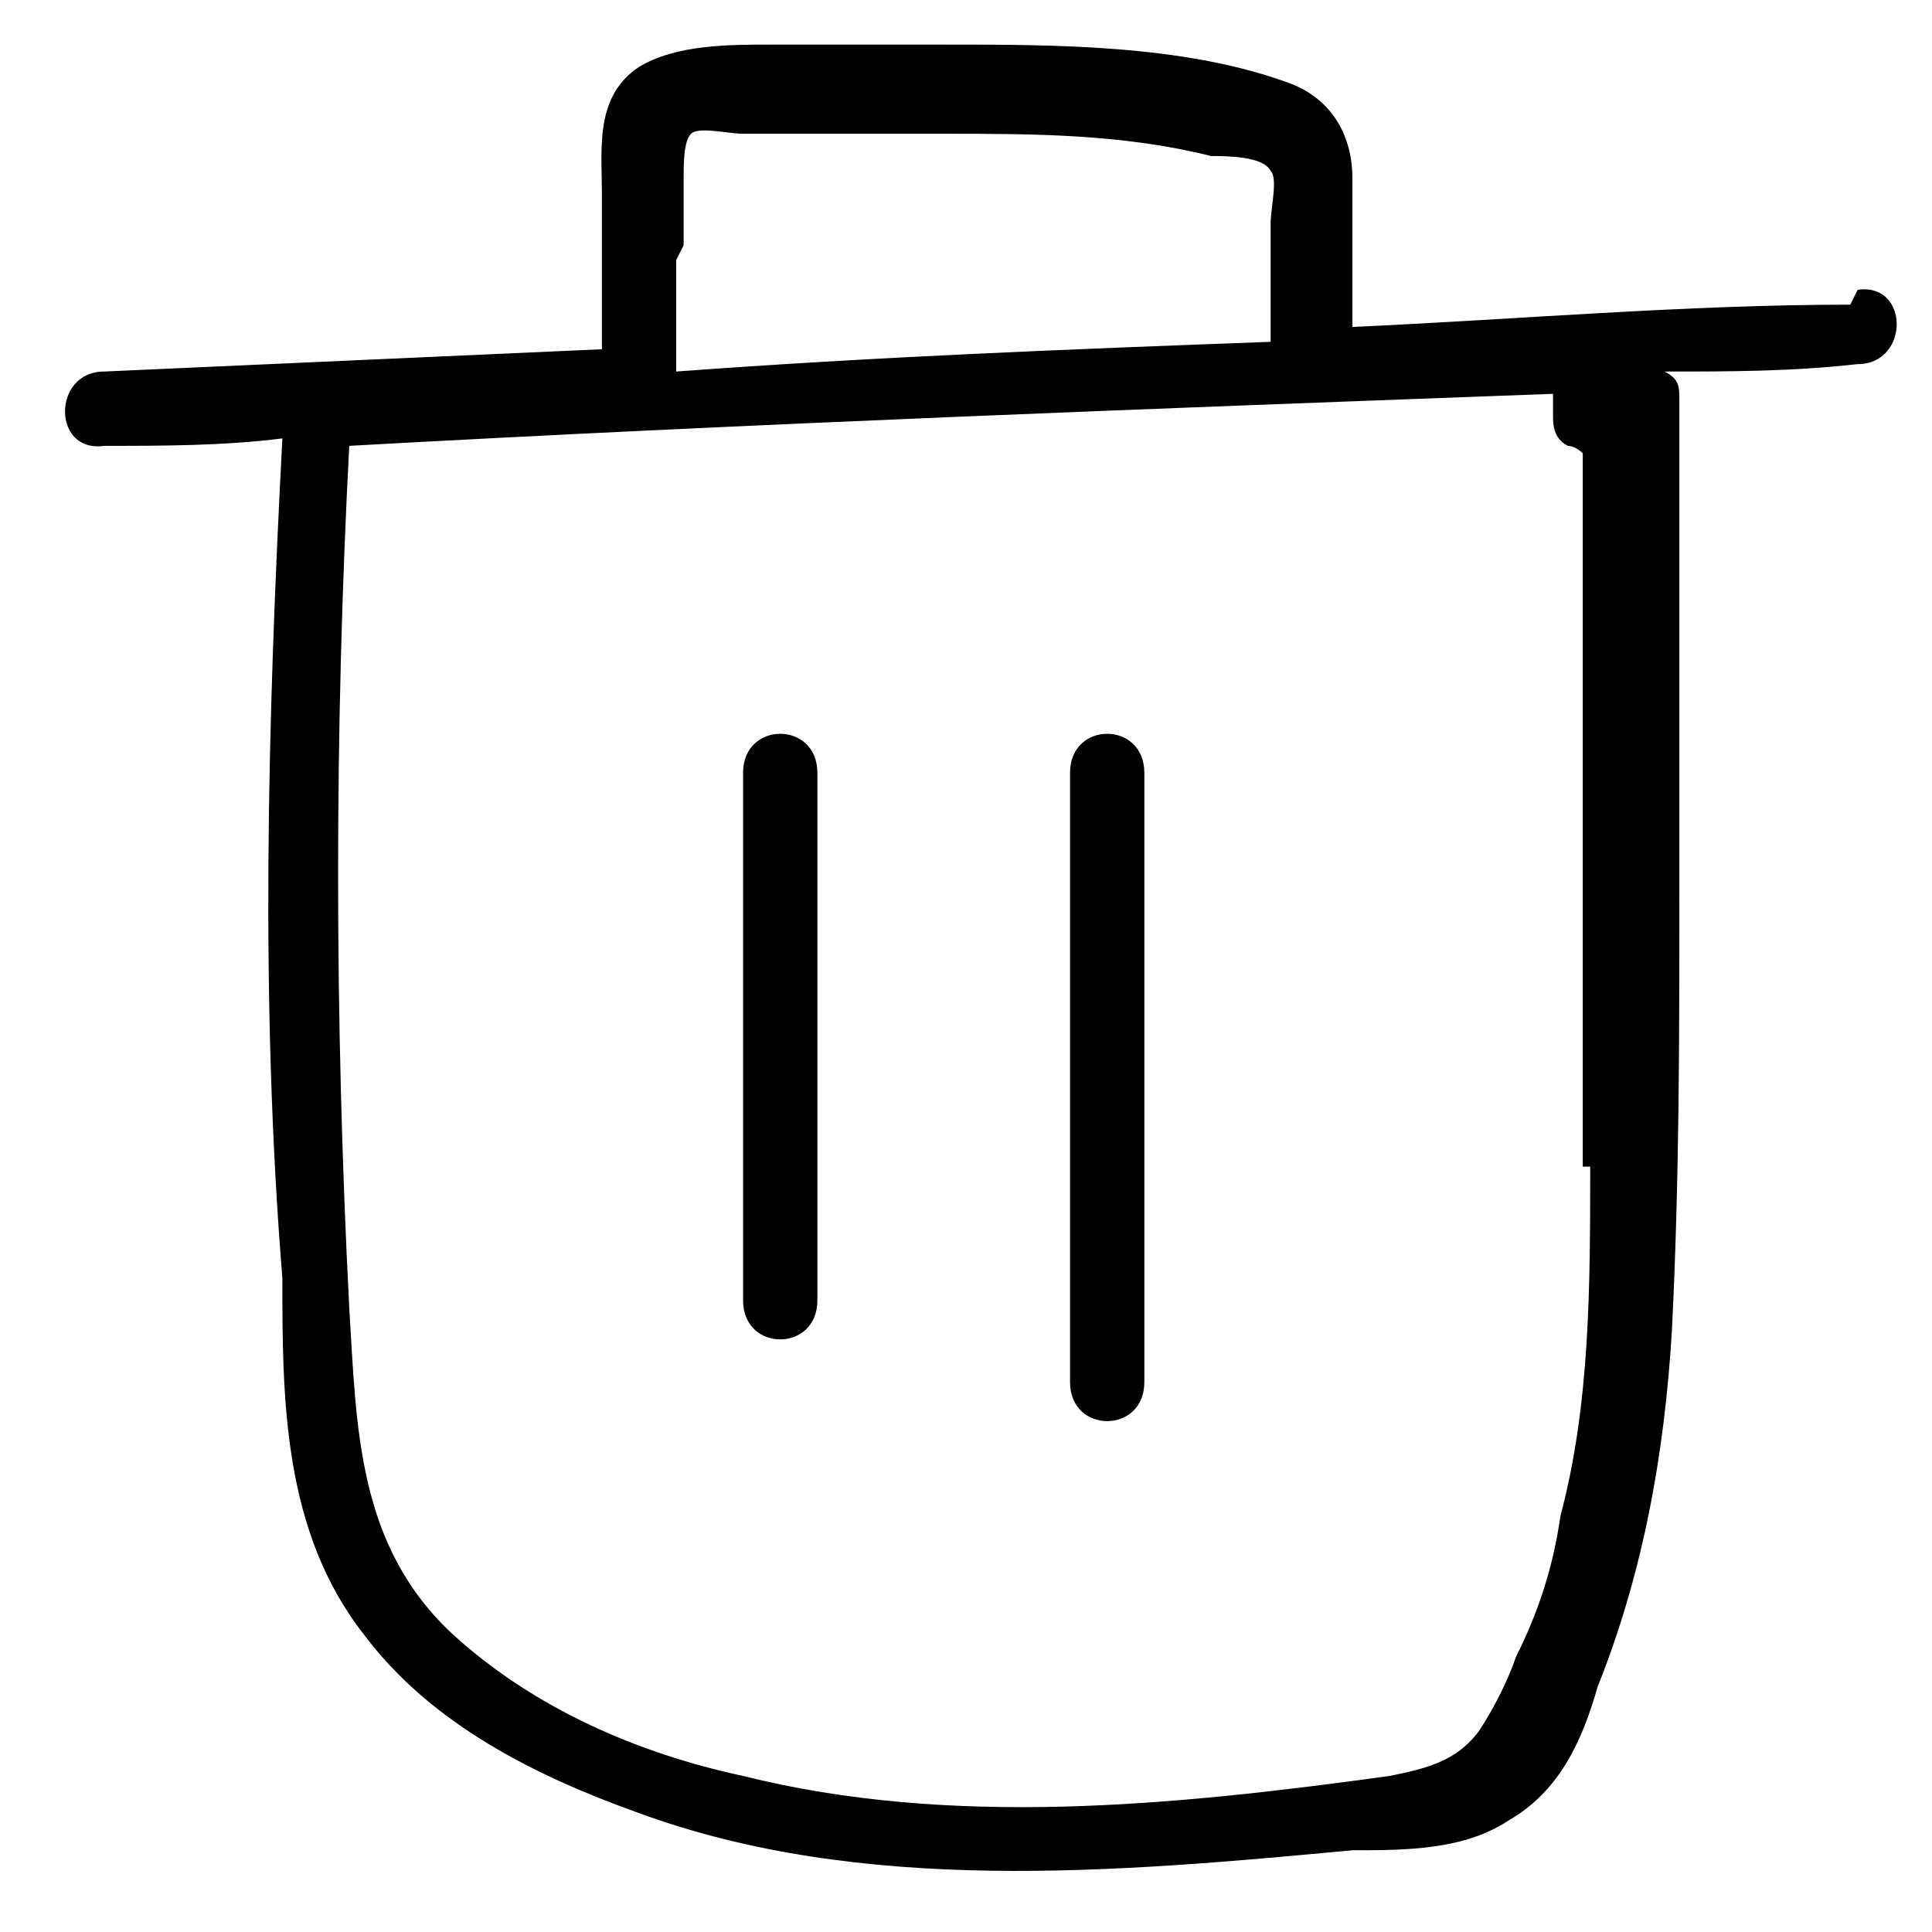
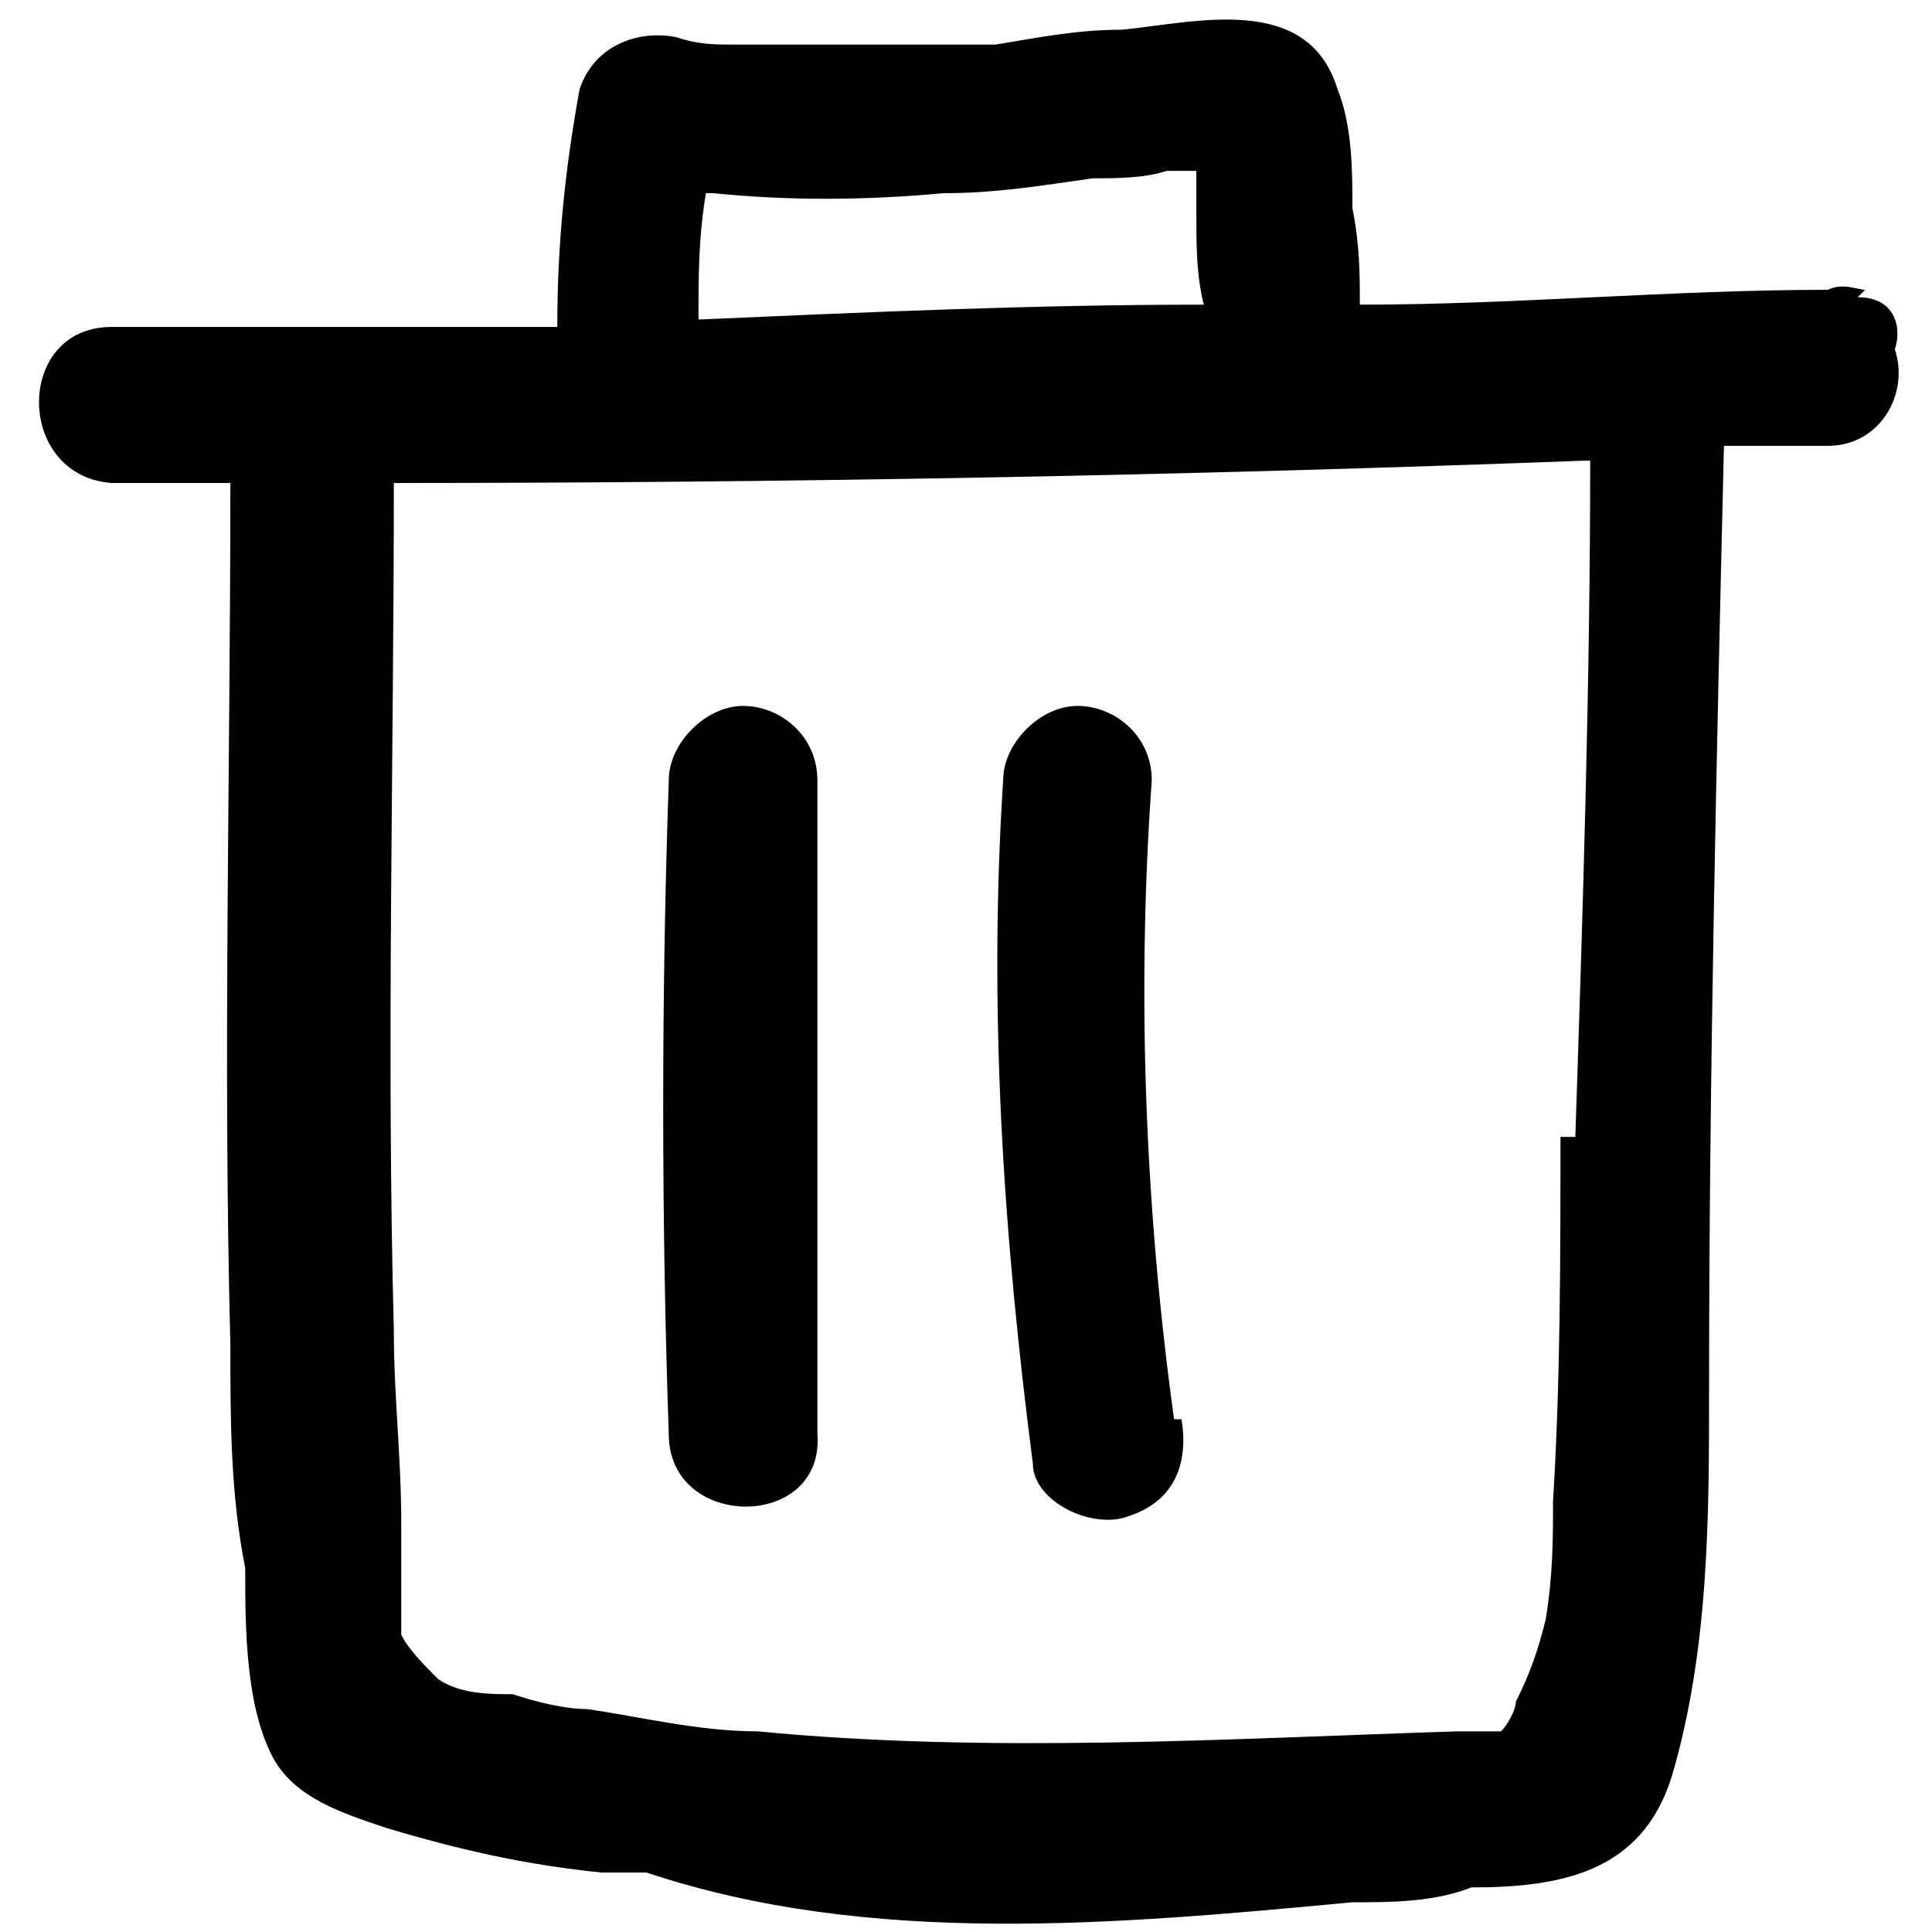
<svg xmlns="http://www.w3.org/2000/svg" id="Layer_1" version="1.1" viewBox="0 0 26 26">
-   <path d="M14.4,10.4v8.2c0,.7,1,.7,1,0v-8.2c0-.7-1-.7-1,0Z" />
-   <path d="M10,10.4v7.1c0,.7,1,.7,1,0v-7.1c0-.7-1-.7-1,0Z" />
-   <path d="M24.9,4.1c-2.2,0-4.5.2-6.7.3,0-.7,0-1.3,0-2,0-.6-.3-1.1-.9-1.3-1.4-.5-3.1-.5-4.6-.5-.8,0-1.5,0-2.3,0-.6,0-1.3,0-1.8.3-.6.4-.5,1.1-.5,1.7,0,.7,0,1.4,0,2.1-2.2.1-4.5.2-6.7.3-.7,0-.7,1.1,0,1,.8,0,1.6,0,2.4-.1-.2,3.8-.3,7.6,0,11.3,0,1.6,0,3.4,1.1,4.8.9,1.2,2.3,1.9,3.7,2.4,3,1.1,6.4.8,9.6.5.7,0,1.5,0,2.1-.4.7-.4,1-1.1,1.2-1.8.6-1.5.9-3.1,1-4.8.1-2,.1-3.9.1-5.9,0-2.2,0-4.4,0-6.6,0-.2,0-.3-.2-.4.9,0,1.7,0,2.6-.1.7,0,.7-1.1,0-1ZM9.2,3.3c0-.3,0-.6,0-.9,0-.2,0-.5.1-.6.1-.1.5,0,.7,0,.3,0,.6,0,.9,0,.6,0,1.2,0,1.8,0,1.2,0,2.4,0,3.6.3.2,0,.7,0,.8.2.1.1,0,.5,0,.7,0,.5,0,1,0,1.6-2.7.1-5.3.2-8,.4,0-.5,0-1,0-1.5ZM21.4,15.7c0,1.6,0,3.2-.4,4.7-.1.7-.3,1.3-.6,1.9-.1.3-.3.7-.5,1-.3.4-.7.5-1.2.6-2.9.4-5.9.7-8.7,0-1.4-.3-2.8-.9-3.9-1.9-1.3-1.2-1.3-2.8-1.4-4.4-.2-3.9-.2-7.8,0-11.6,5.4-.3,10.8-.5,16.2-.7v.3c0,.1,0,.3.2.4,0,0,.1,0,.2.1,0,3.2,0,6.4,0,9.6Z" />
+   <path d="M15.8,19.1c-.4-2.9-.5-5.8-.3-8.6,0-.6-.5-1-1-1s-1,.5-1,1c-.2,3.1,0,6.1.4,9.2,0,.5.8.9,1.3.7.6-.2.8-.7.7-1.3Z" />
+   <path d="M11,10.5c0-.6-.5-1-1-1s-1,.5-1,1c-.1,2.9-.1,5.9,0,8.8,0,1.3,2.1,1.3,2,0,0-2.9,0-5.9,0-8.8Z" />
+   <path d="M25.1,3.9c-.1,0-.3-.1-.5,0-2.1,0-4.2.2-6.3.2,0-.4,0-.8-.1-1.3,0-.5,0-1.1-.2-1.6-.4-1.3-1.9-.9-2.9-.8-.6,0-1.1.1-1.7.2-.3,0-.6,0-.8,0h-2.3c-.1,0-.3,0-.4,0-.3,0-.5,0-.8-.1-.5-.1-1.1.1-1.3.7-.2,1.1-.3,2.1-.3,3.2-2,0-4,0-6,0-1.3,0-1.3,2,0,2.1.5,0,1.1,0,1.6,0,0,0,0,0,0,0,0,3.9-.1,7.7,0,11.6,0,1,0,2,.2,3,0,.8,0,1.9.4,2.6.3.5.9.7,1.5.9,1,.3,1.9.5,2.9.6.2,0,.4,0,.6,0,3,1,6.3.7,9.5.4.5,0,1.1,0,1.6-.2,1.2,0,2.3-.2,2.7-1.5.5-1.7.5-3.5.5-5.2,0-4.2.1-8.5.2-12.7.5,0,.9,0,1.4,0,.7,0,1.1-.7.9-1.3.1-.3,0-.7-.5-.7ZM9.6,2.6c1,.1,2,.1,3.1,0,.7,0,1.3-.1,2-.2.3,0,.7,0,1-.1.1,0,.3,0,.4,0,0,.2,0,.4,0,.6,0,.4,0,.8.1,1.2-2.3,0-4.5.1-6.8.2,0-.6,0-1.1.1-1.7ZM21,15.3c0,1.6,0,3.3-.1,4.9,0,.5,0,1-.1,1.6-.1.4-.2.7-.4,1.1,0,.1-.1.3-.2.4-.2,0-.4,0-.6,0-3.1.1-6.3.3-9.4,0-.8,0-1.6-.2-2.3-.3-.3,0-.7-.1-1-.2-.3,0-.7,0-1-.2-.2-.2-.4-.4-.5-.6,0-.1,0-.3,0-.4,0-.4,0-.7,0-1.1,0-.9-.1-1.7-.1-2.6-.1-3.8,0-7.6,0-11.4,0,0,0,0,0,0,5.3,0,10.7-.1,16-.3,0,0,0,0,0,0,0,0,0,0,.1,0,0,3-.1,6.1-.2,9.1Z" />
</svg>
